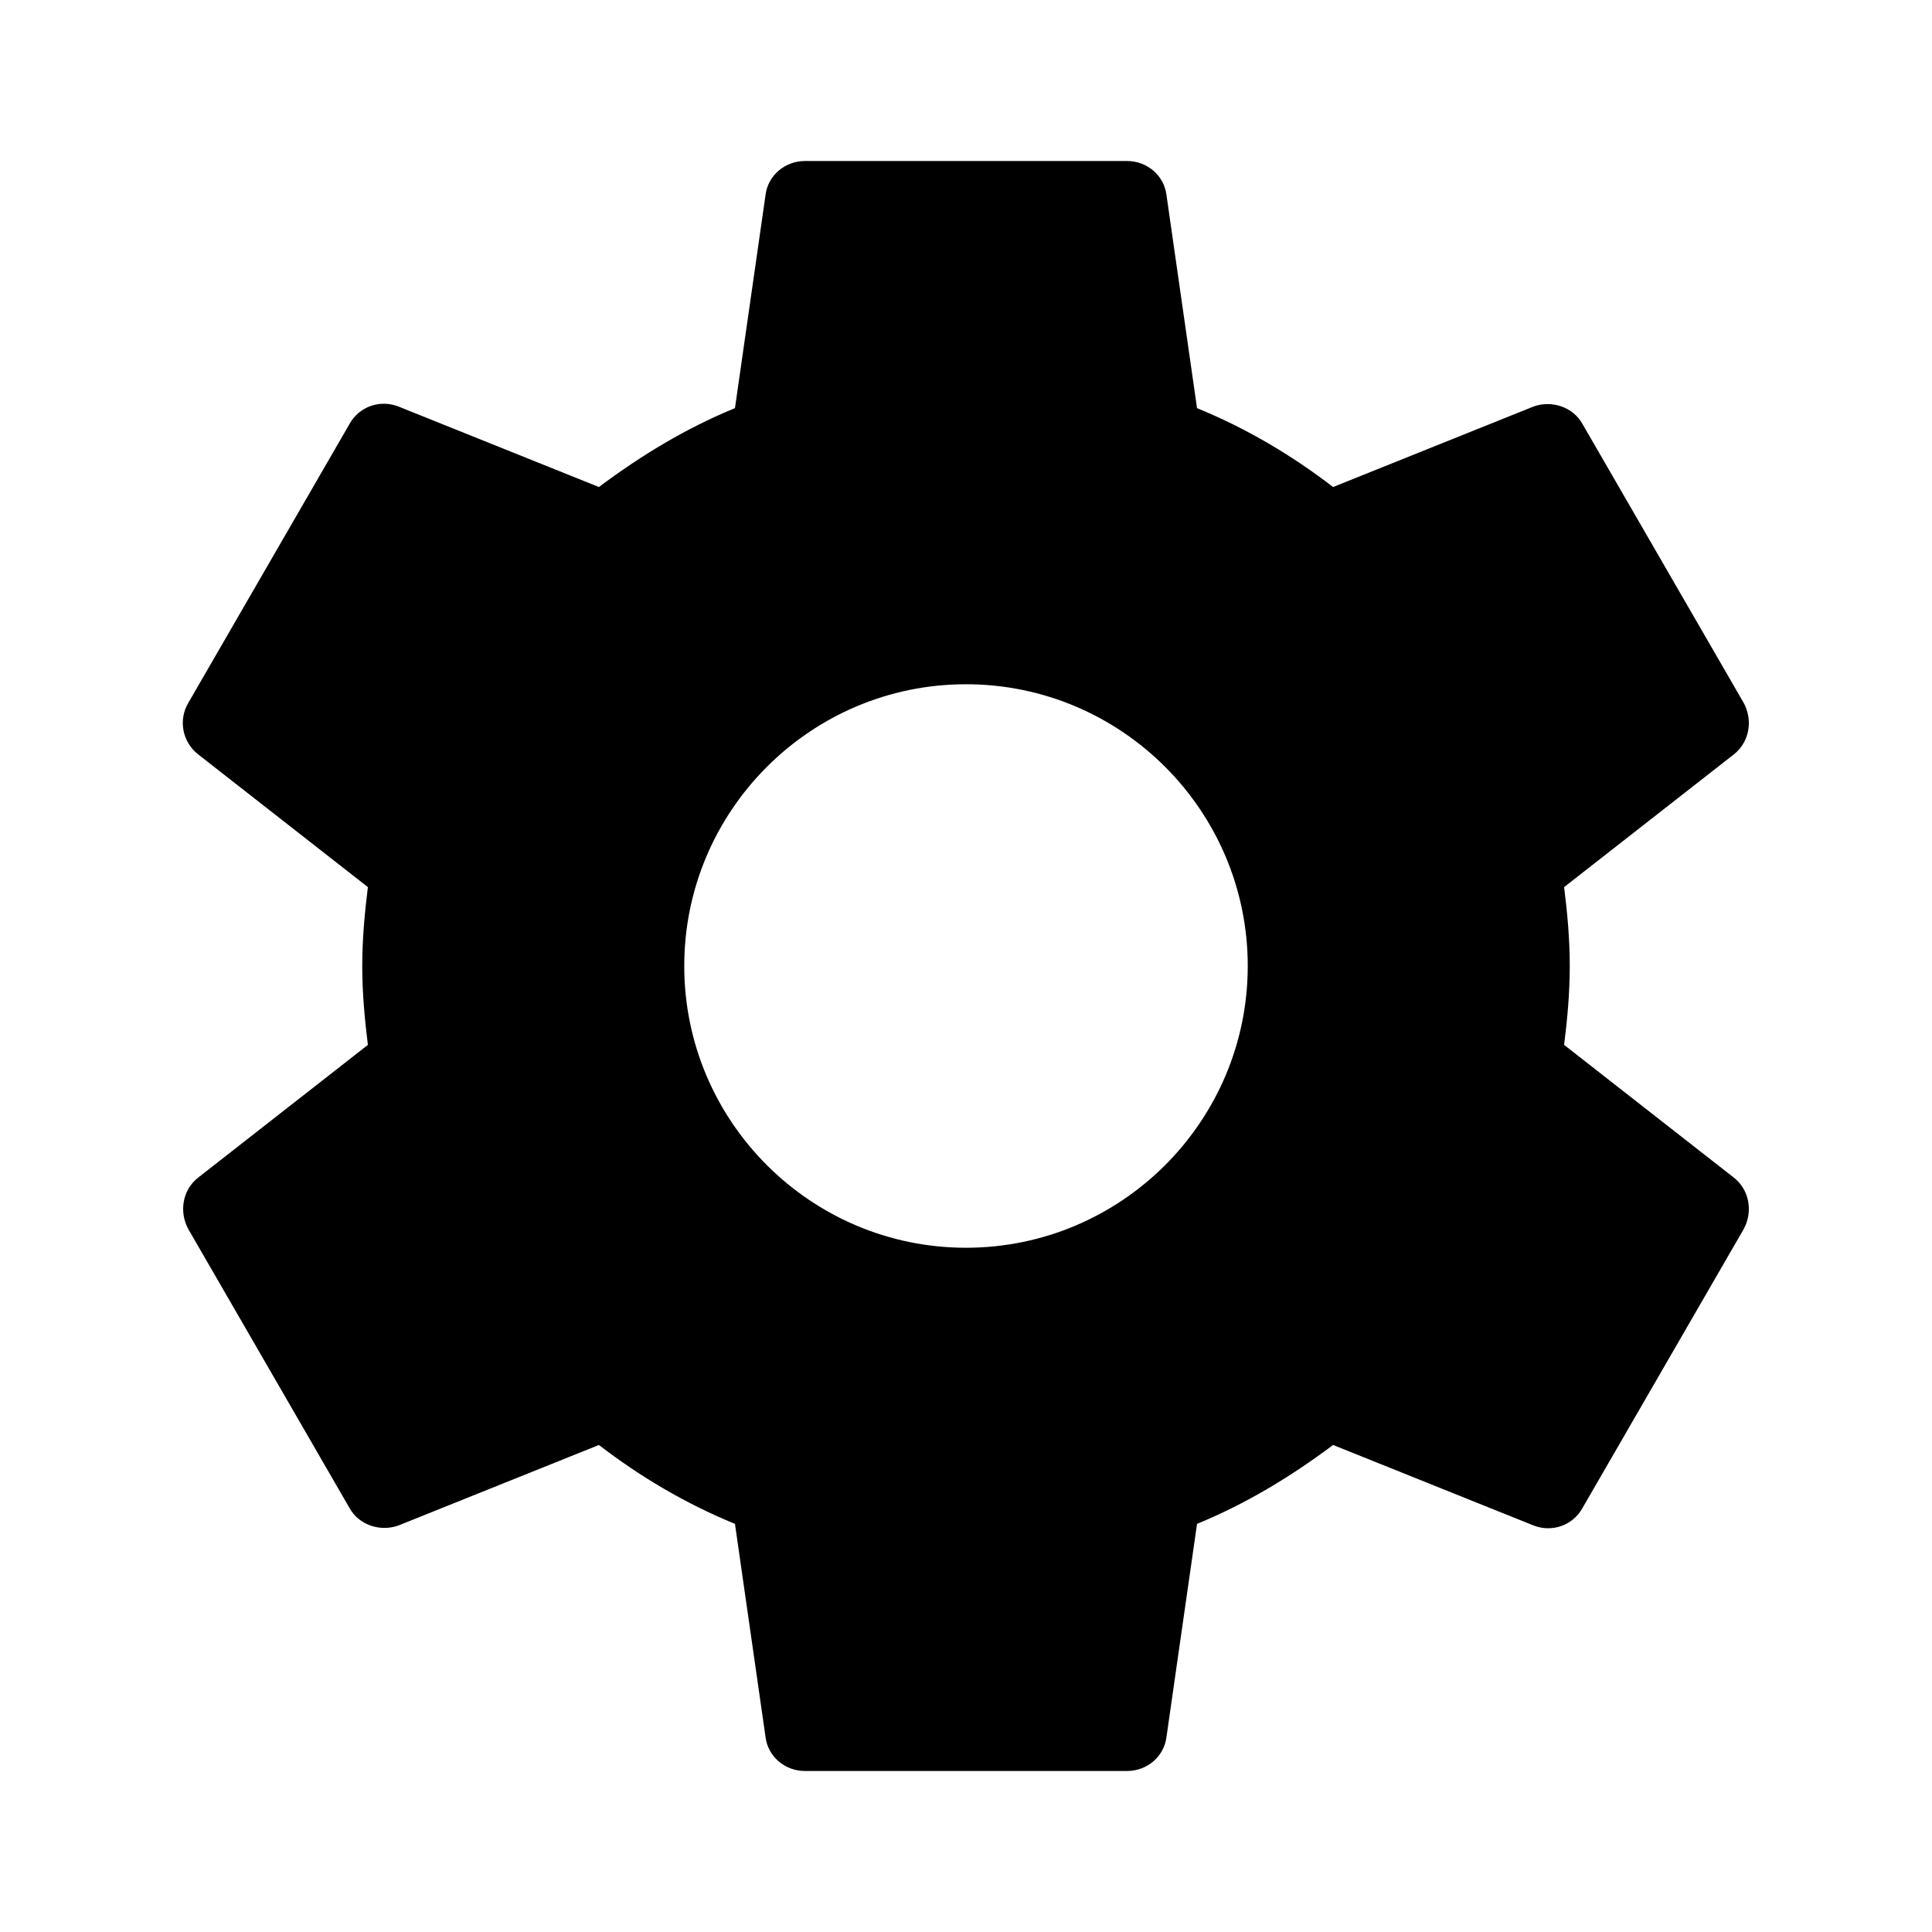
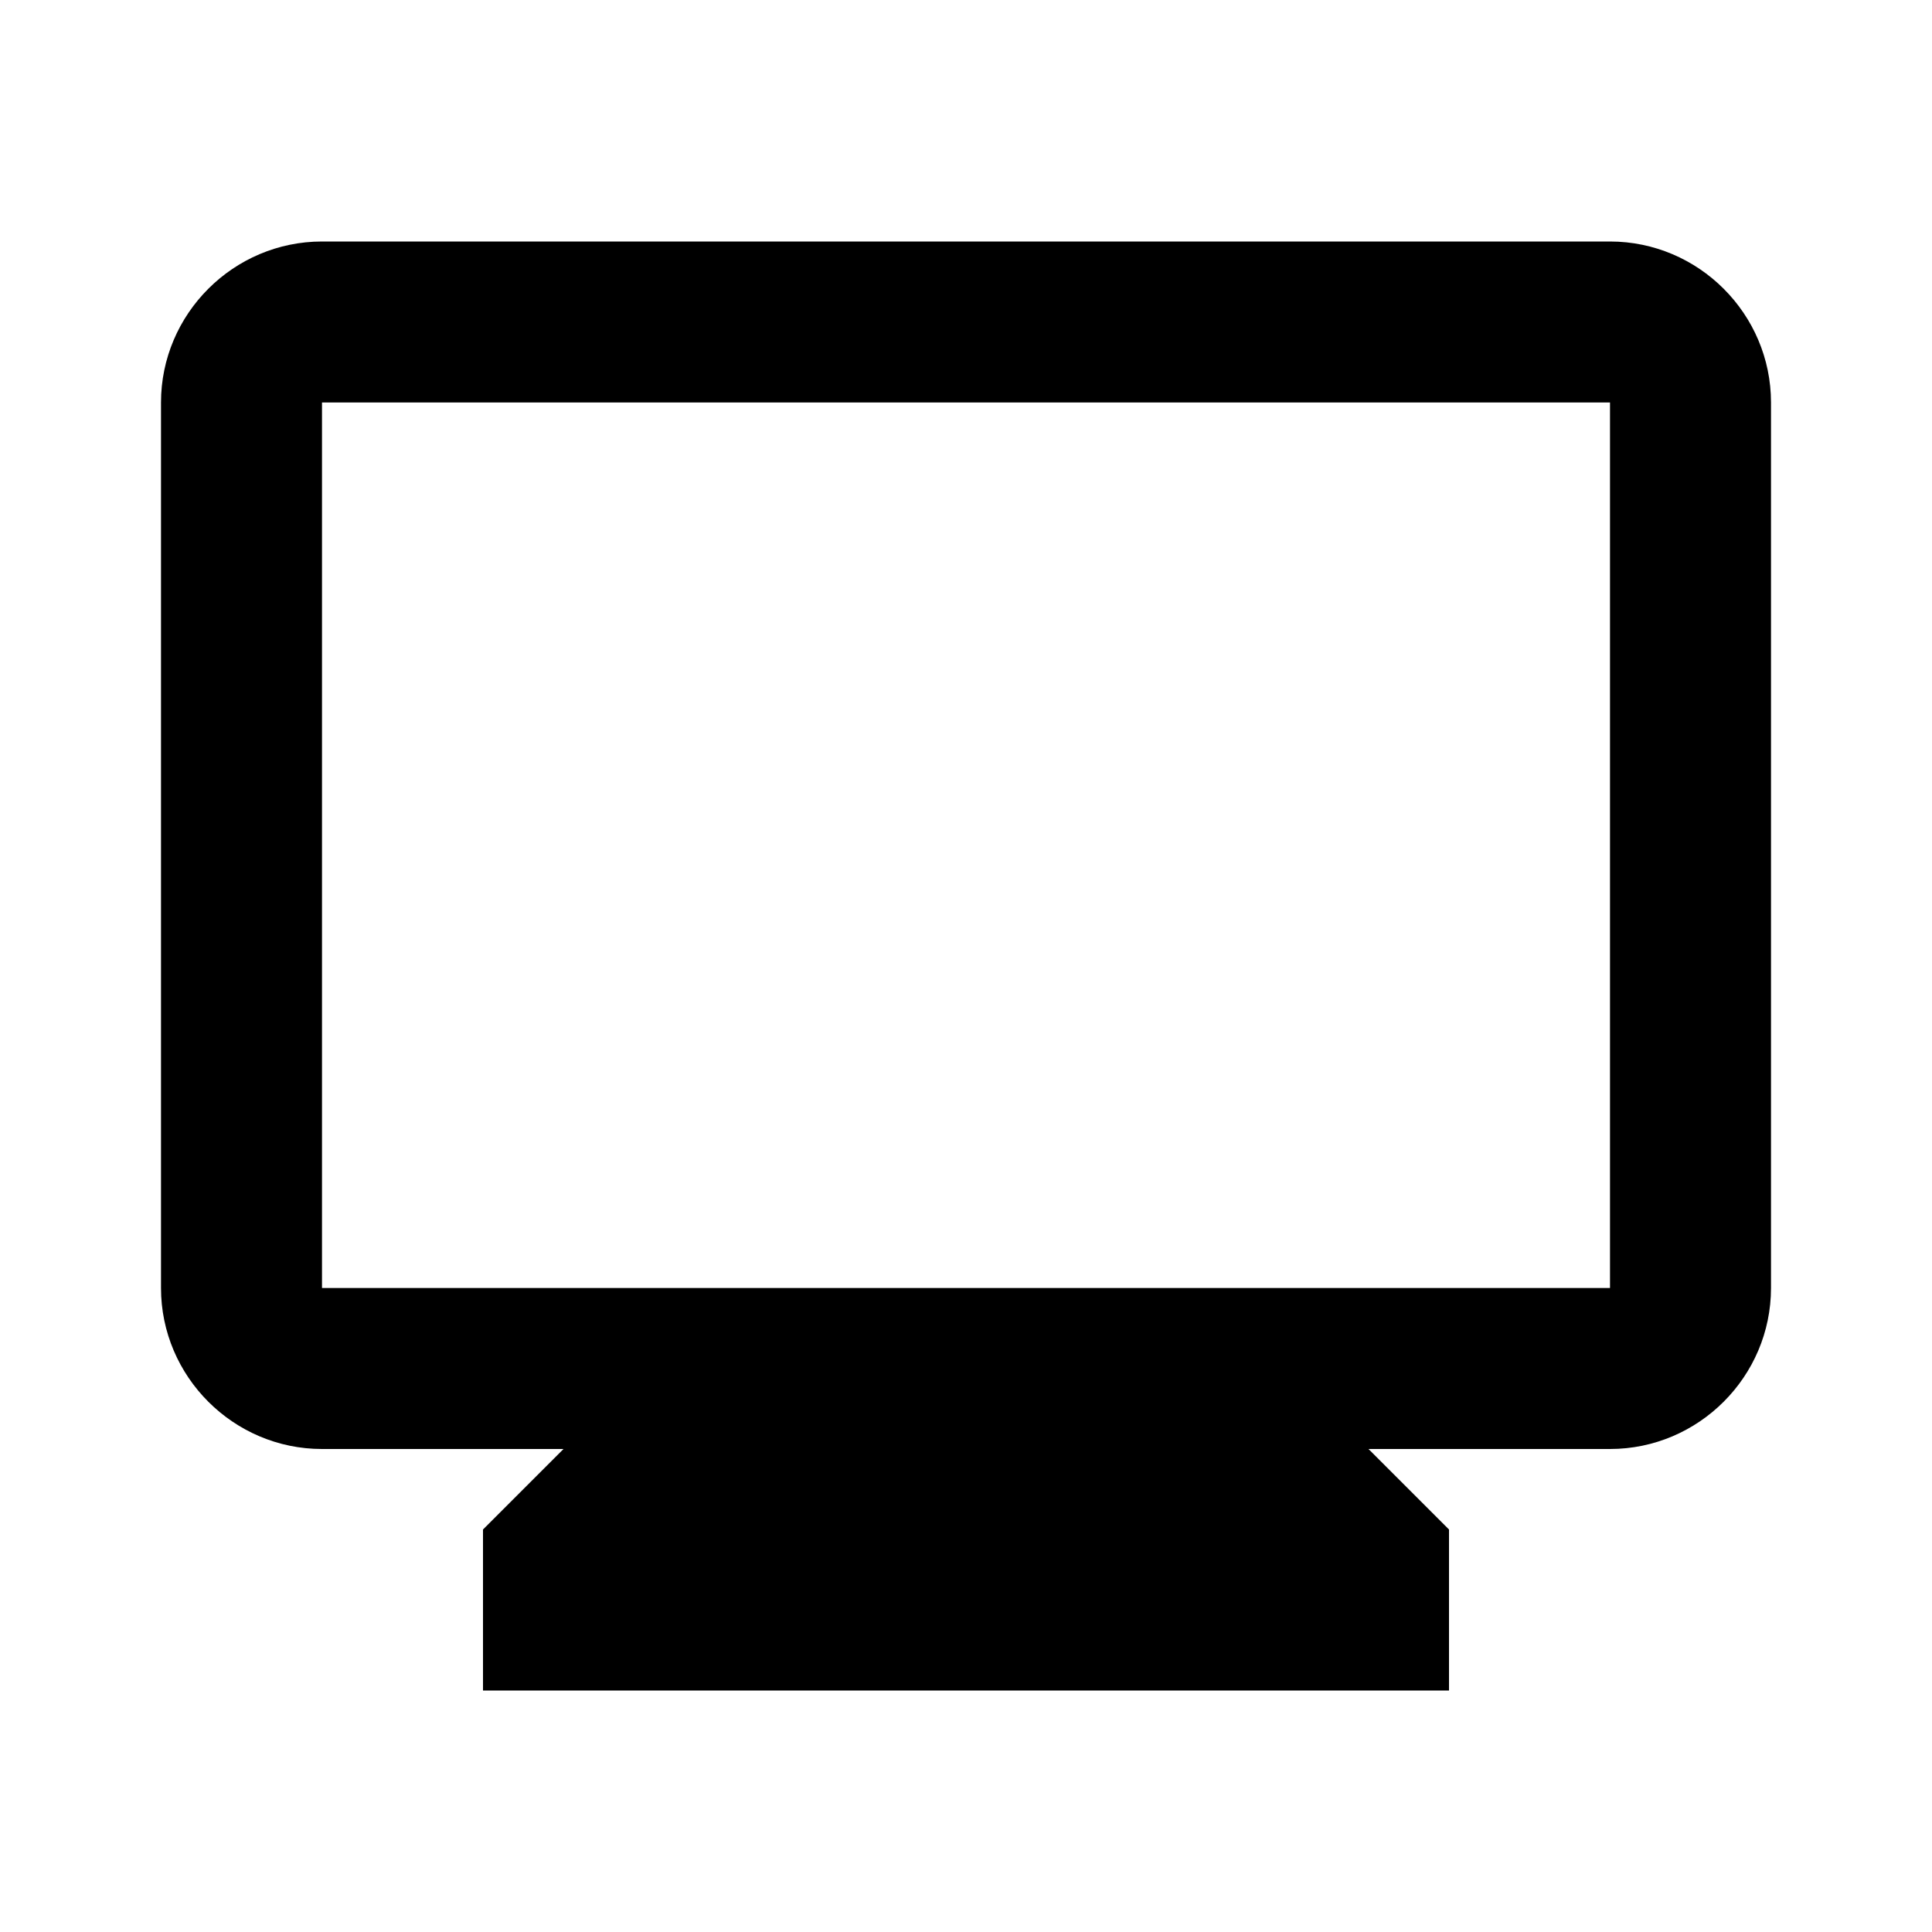
<svg xmlns="http://www.w3.org/2000/svg" height="24" viewBox="0 0 24 24" width="24">
-   <path d="M19.43 12.98c.04-.32.07-.64.07-.98s-.03-.66-.07-.98l2.11-1.65c.19-.15.24-.42.12-.64l-2-3.46c-.12-.22-.39-.3-.61-.22l-2.49 1c-.52-.4-1.08-.73-1.69-.98l-.38-2.65C14.46 2.18 14.25 2 14 2h-4c-.25 0-.46.18-.49.42l-.38 2.65c-.61.25-1.17.59-1.69.98l-2.49-1c-.23-.09-.49 0-.61.22l-2 3.46c-.13.22-.07.49.12.64l2.11 1.65c-.04.32-.07.65-.07.98s.03.66.07.98l-2.11 1.65c-.19.15-.24.42-.12.64l2 3.46c.12.22.39.3.61.22l2.49-1c.52.4 1.08.73 1.69.98l.38 2.65c.03.24.24.42.49.42h4c.25 0 .46-.18.49-.42l.38-2.65c.61-.25 1.17-.59 1.69-.98l2.49 1c.23.09.49 0 .61-.22l2-3.46c.12-.22.07-.49-.12-.64l-2.11-1.65zM12 15.5c-1.93 0-3.5-1.57-3.5-3.5s1.57-3.5 3.5-3.5 3.5 1.57 3.5 3.5-1.57 3.5-3.5 3.5z" />
+   <path d="M20 3H4c-1.1 0-2 .9-2 2v11c0 1.1.9 2 2 2h3l-1 1v2h12v-2l-1-1h3c1.1 0 2-.9 2-2V5c0-1.1-.9-2-2-2zm0 13H4V5h16v11z" />
</svg>
